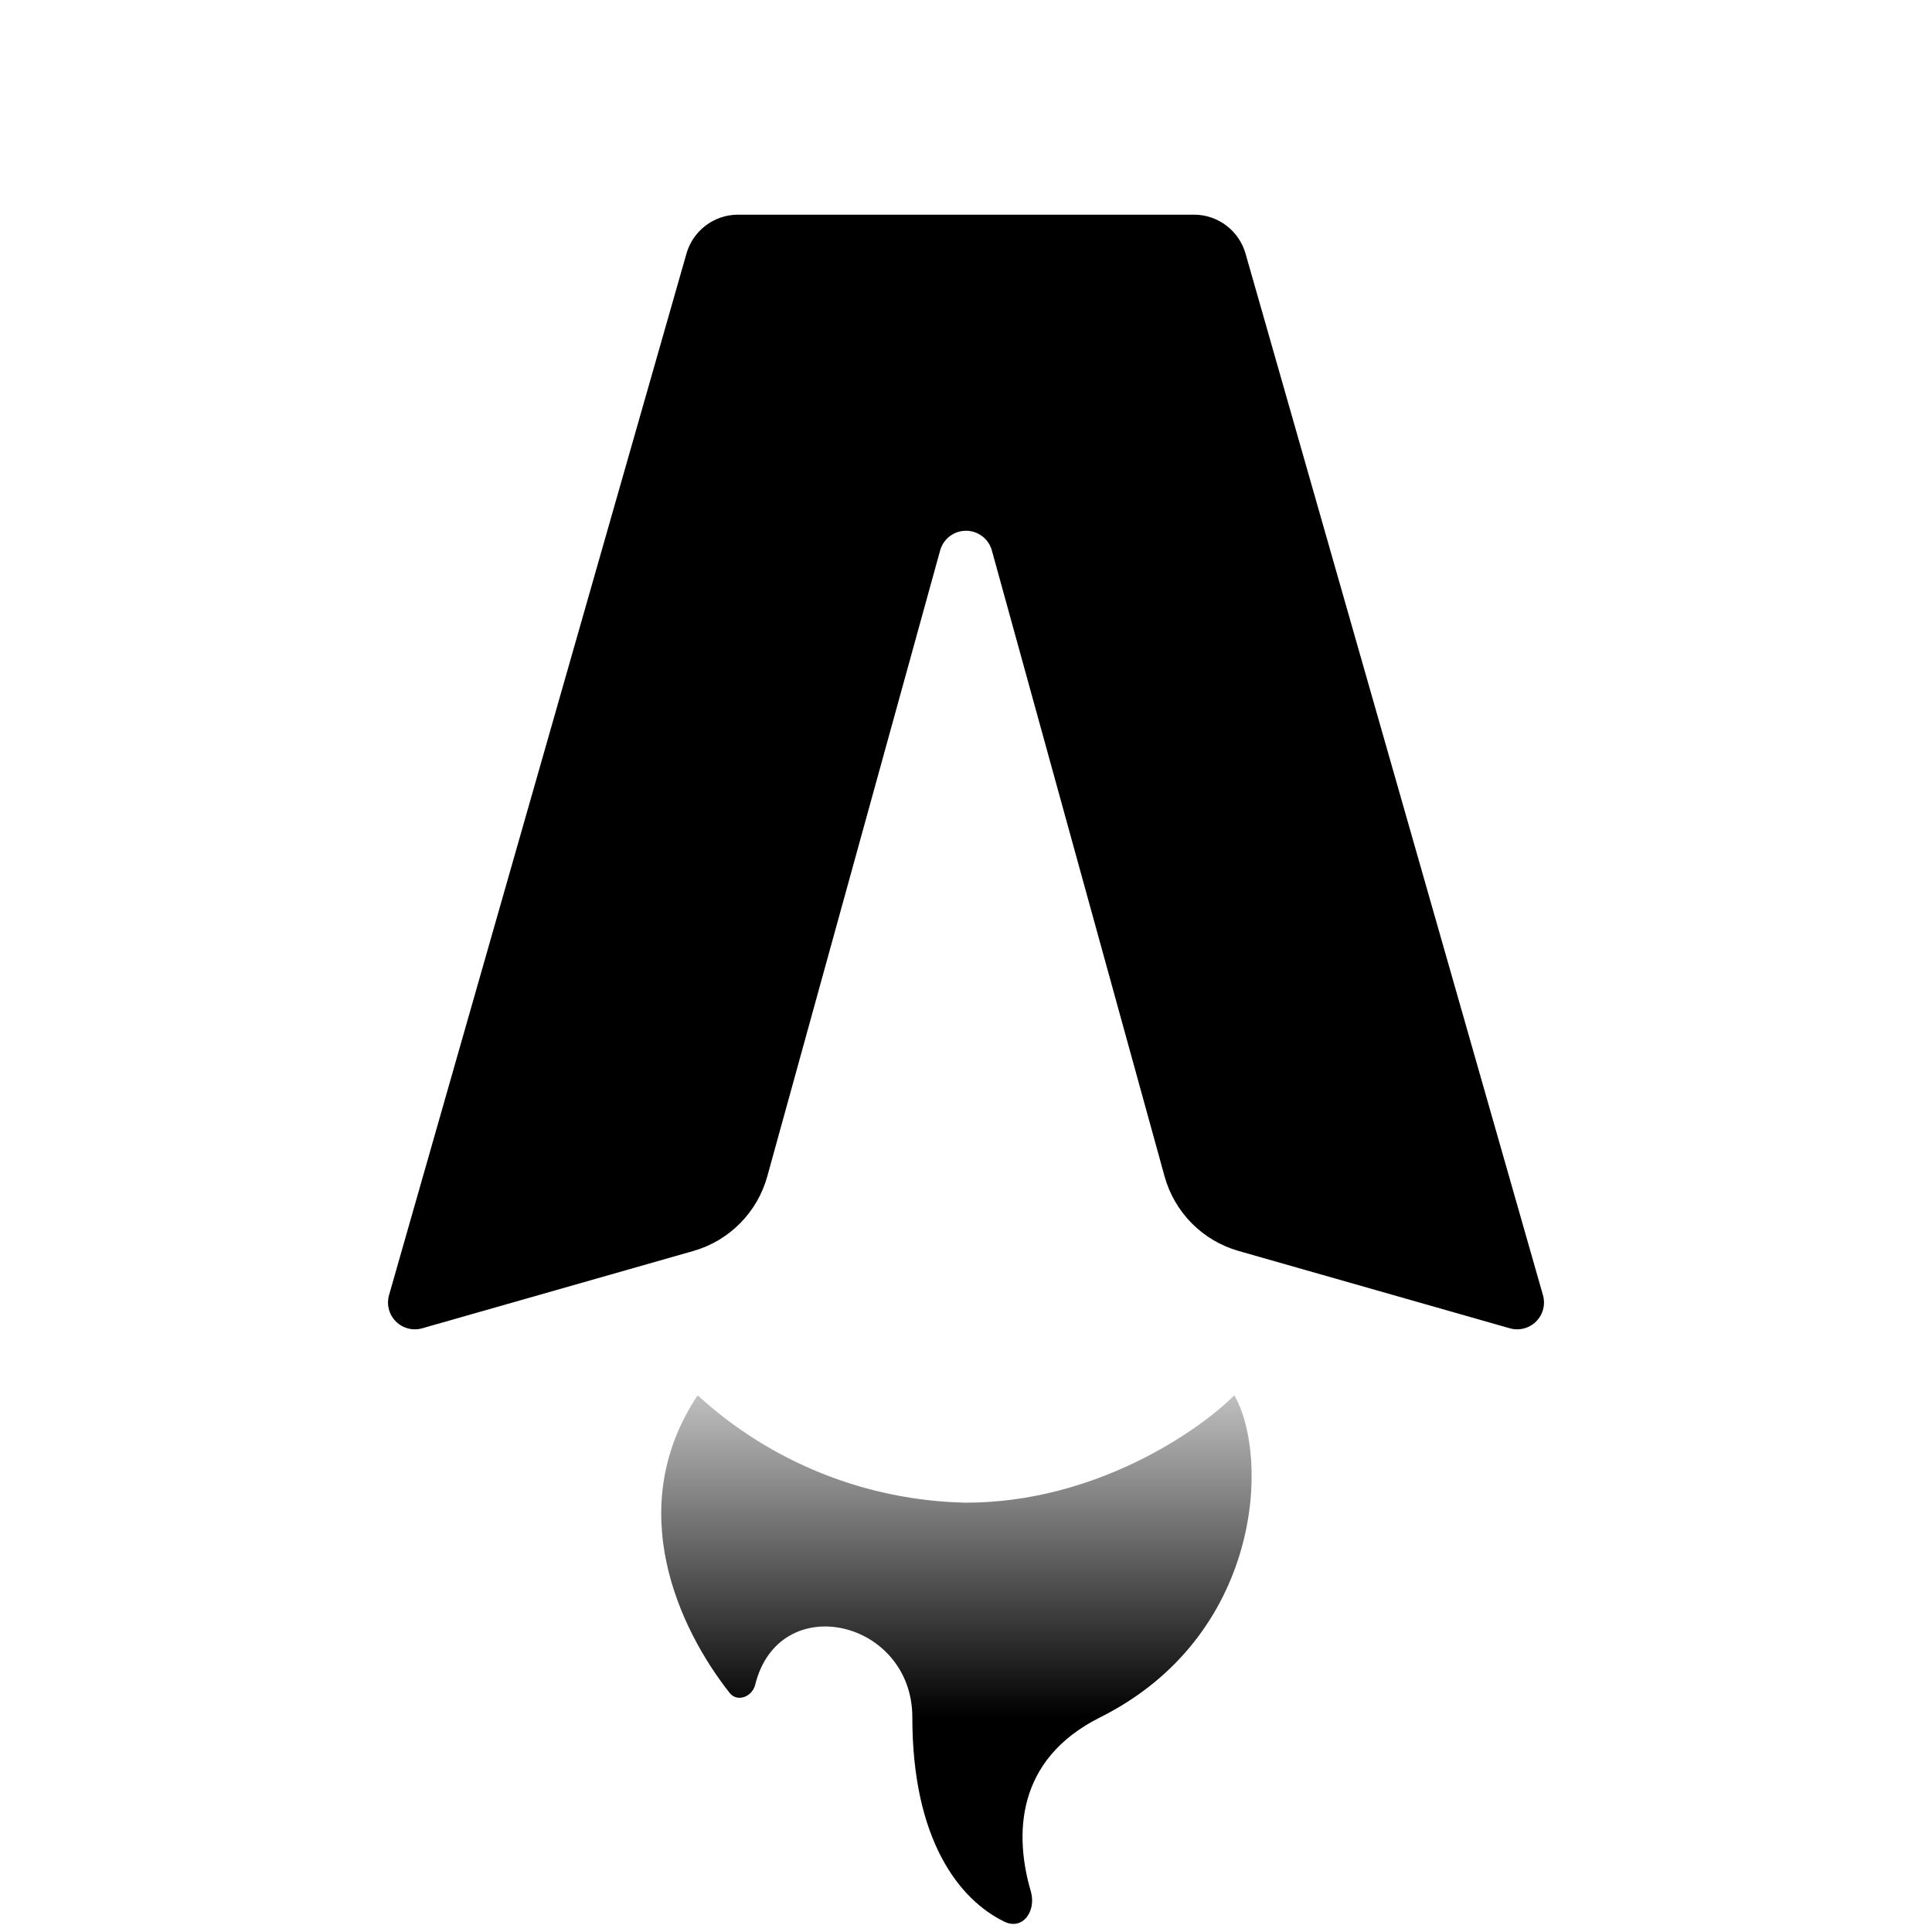
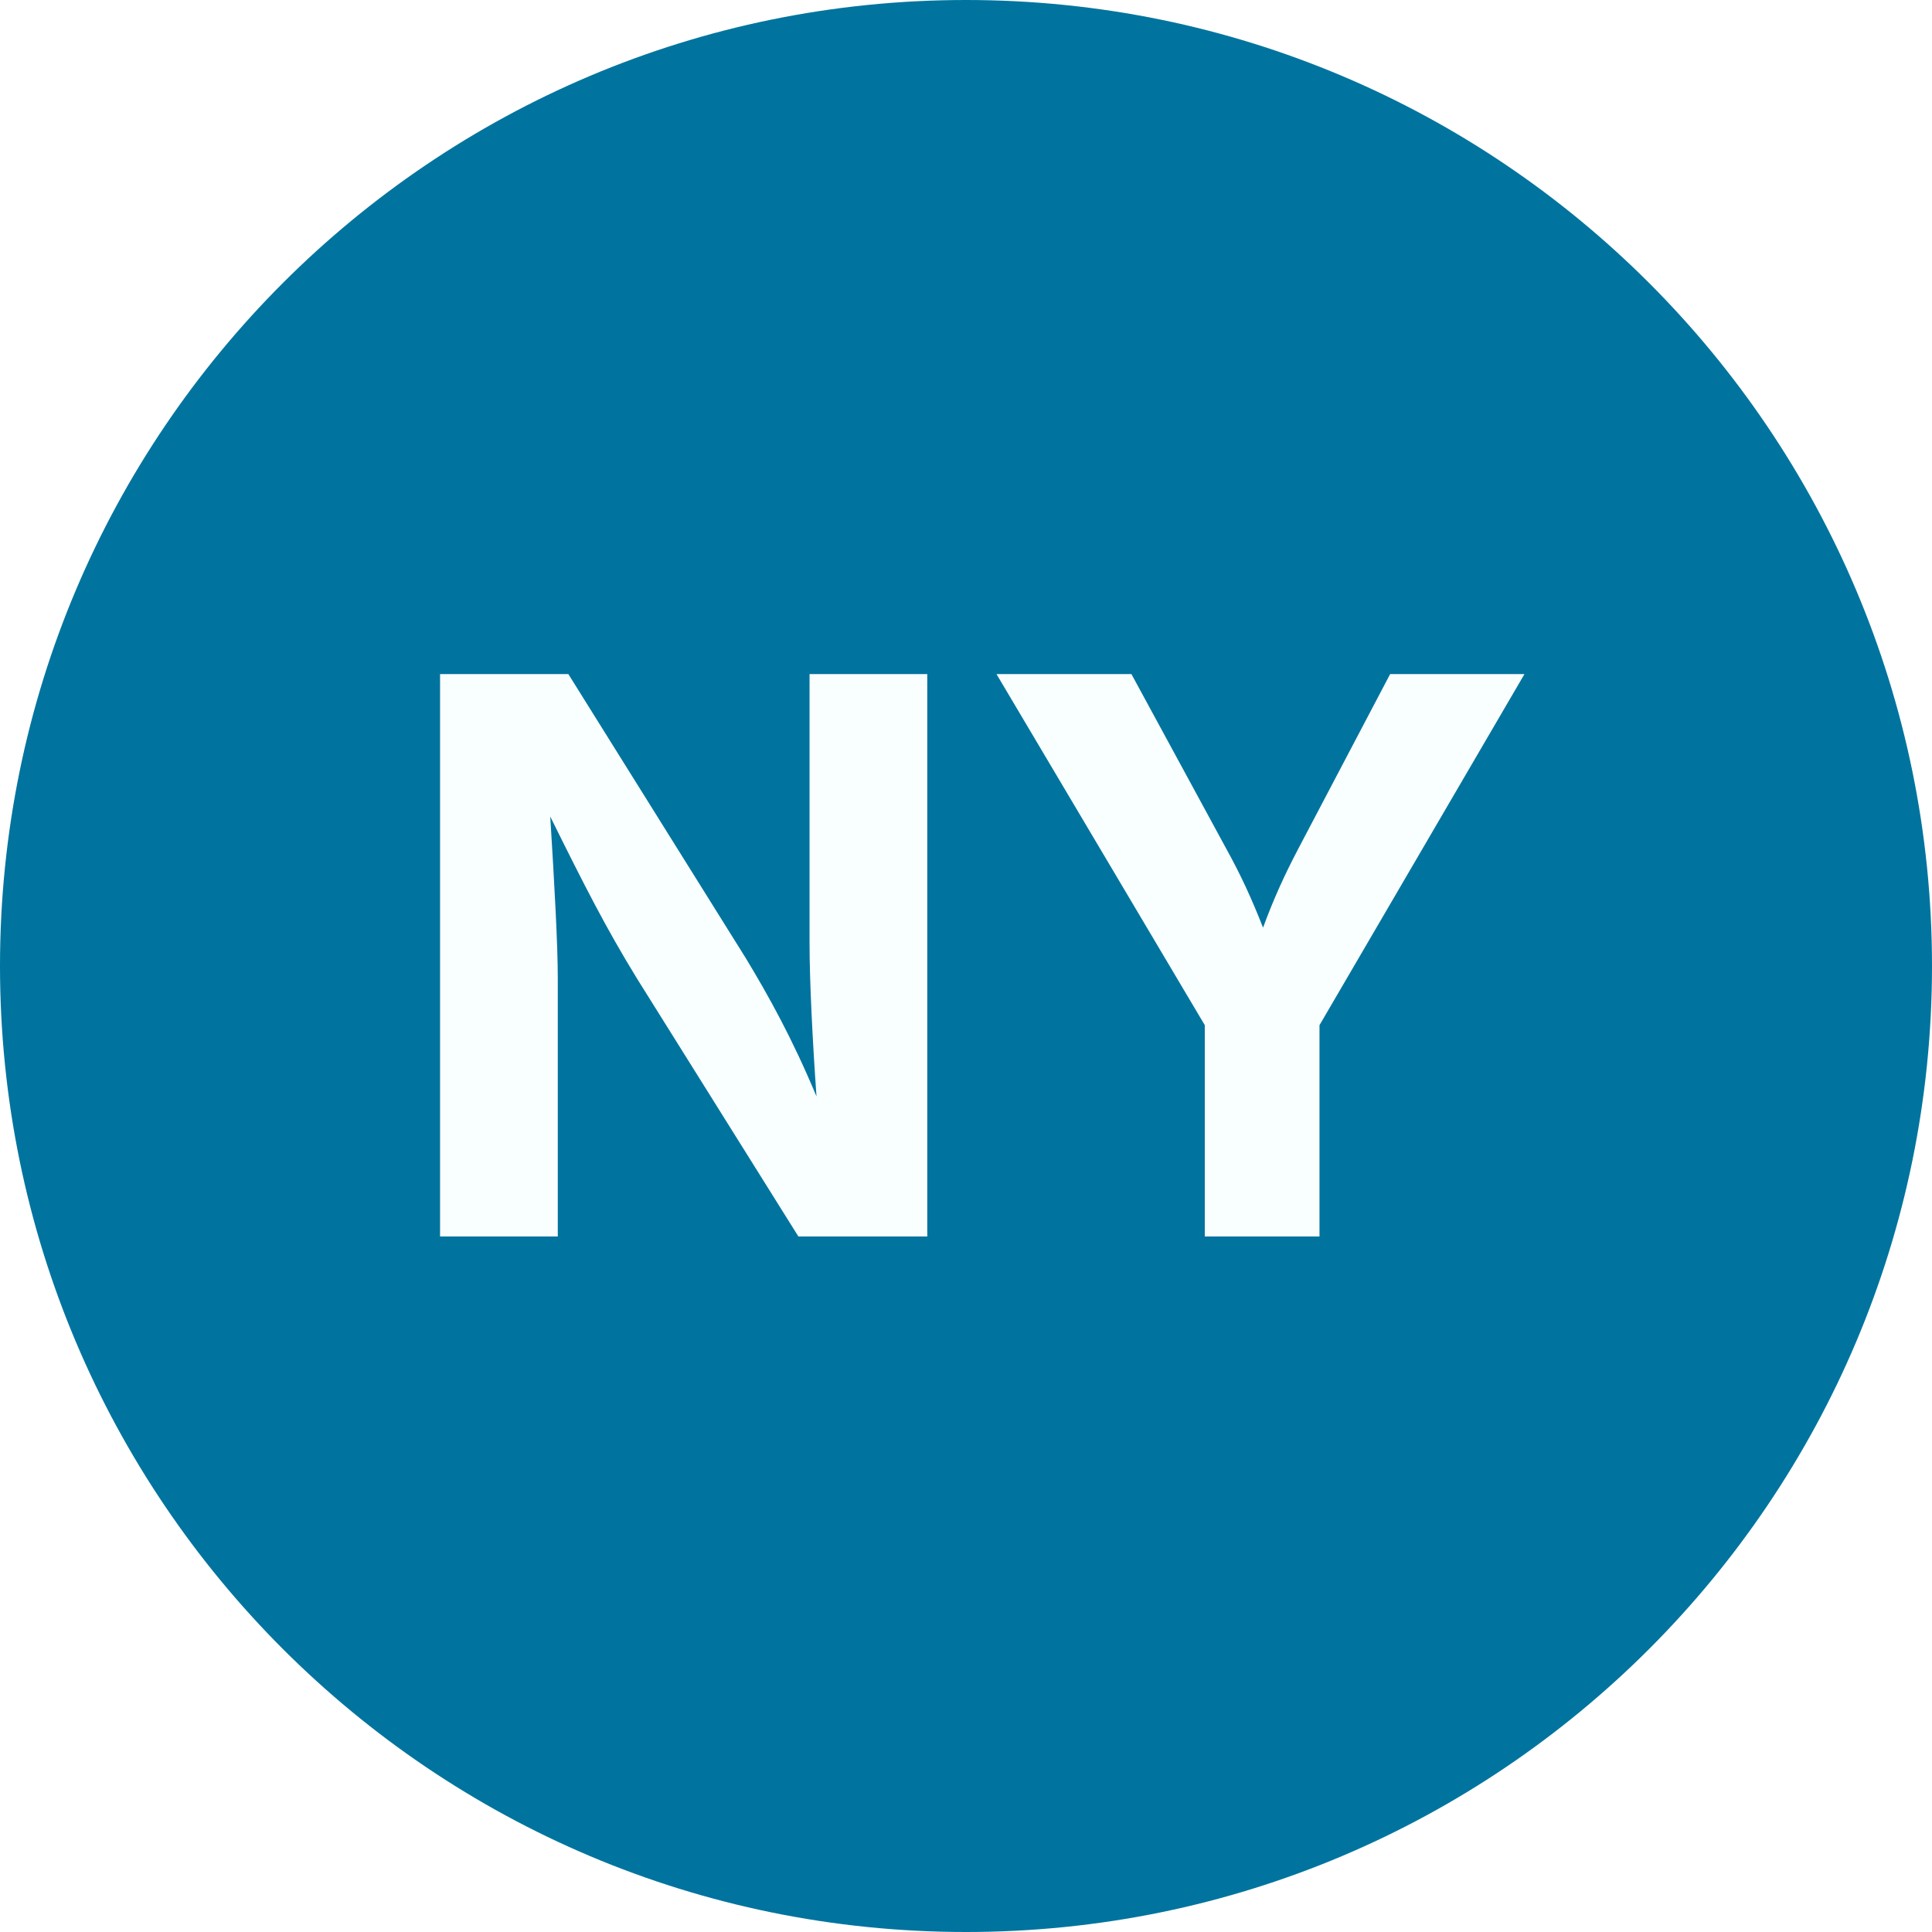
- <svg xmlns="http://www.w3.org/2000/svg" fill="none" viewBox="0 0 36 36">
-   <path fill="#000" d="M22.25 4h-8.5a1 1 0 0 0-.96.73l-5.54 19.4a.5.5 0 0 0 .62.62l5.05-1.44a2 2 0 0 0 1.38-1.4l3.22-11.66a.5.5 0 0 1 .96 0l3.22 11.67a2 2 0 0 0 1.38 1.39l5.05 1.44a.5.5 0 0 0 .62-.62l-5.54-19.4a1 1 0 0 0-.96-.73Z" />
-   <path fill="url(#gradient)" d="M18 28a7.63 7.63 0 0 1-5-2c-1.4 2.1-.35 4.35.6 5.55.14.17.41.07.47-.15.44-1.8 2.93-1.22 2.93.6 0 2.28.87 3.4 1.72 3.81.34.16.59-.2.49-.56-.31-1.05-.29-2.46 1.29-3.25 3-1.5 3.17-4.83 2.5-6-.67.67-2.6 2-5 2Z" />
-   <defs>
-     <linearGradient id="gradient" x1="16" x2="16" y1="32" y2="24" gradientUnits="userSpaceOnUse">
-       <stop stop-color="#000" />
-       <stop offset="1" stop-color="#000" stop-opacity="0" />
-     </linearGradient>
-   </defs>
-   <style>
-     @media (prefers-color-scheme:dark){:root{filter:invert(100%)}}
-   </style>
+ <svg xmlns="http://www.w3.org/2000/svg" viewBox="0 0 100 100">
+   <circle cx="50" cy="50" r="50" fill="#00749E" />
+   <text x="50" y="50" dy="0.35em" text-anchor="middle" fill="#F9FEFF" font-family="Inter, Helvetica, Arial, sans-serif" font-size="40" font-weight="700">NY</text>
</svg>
